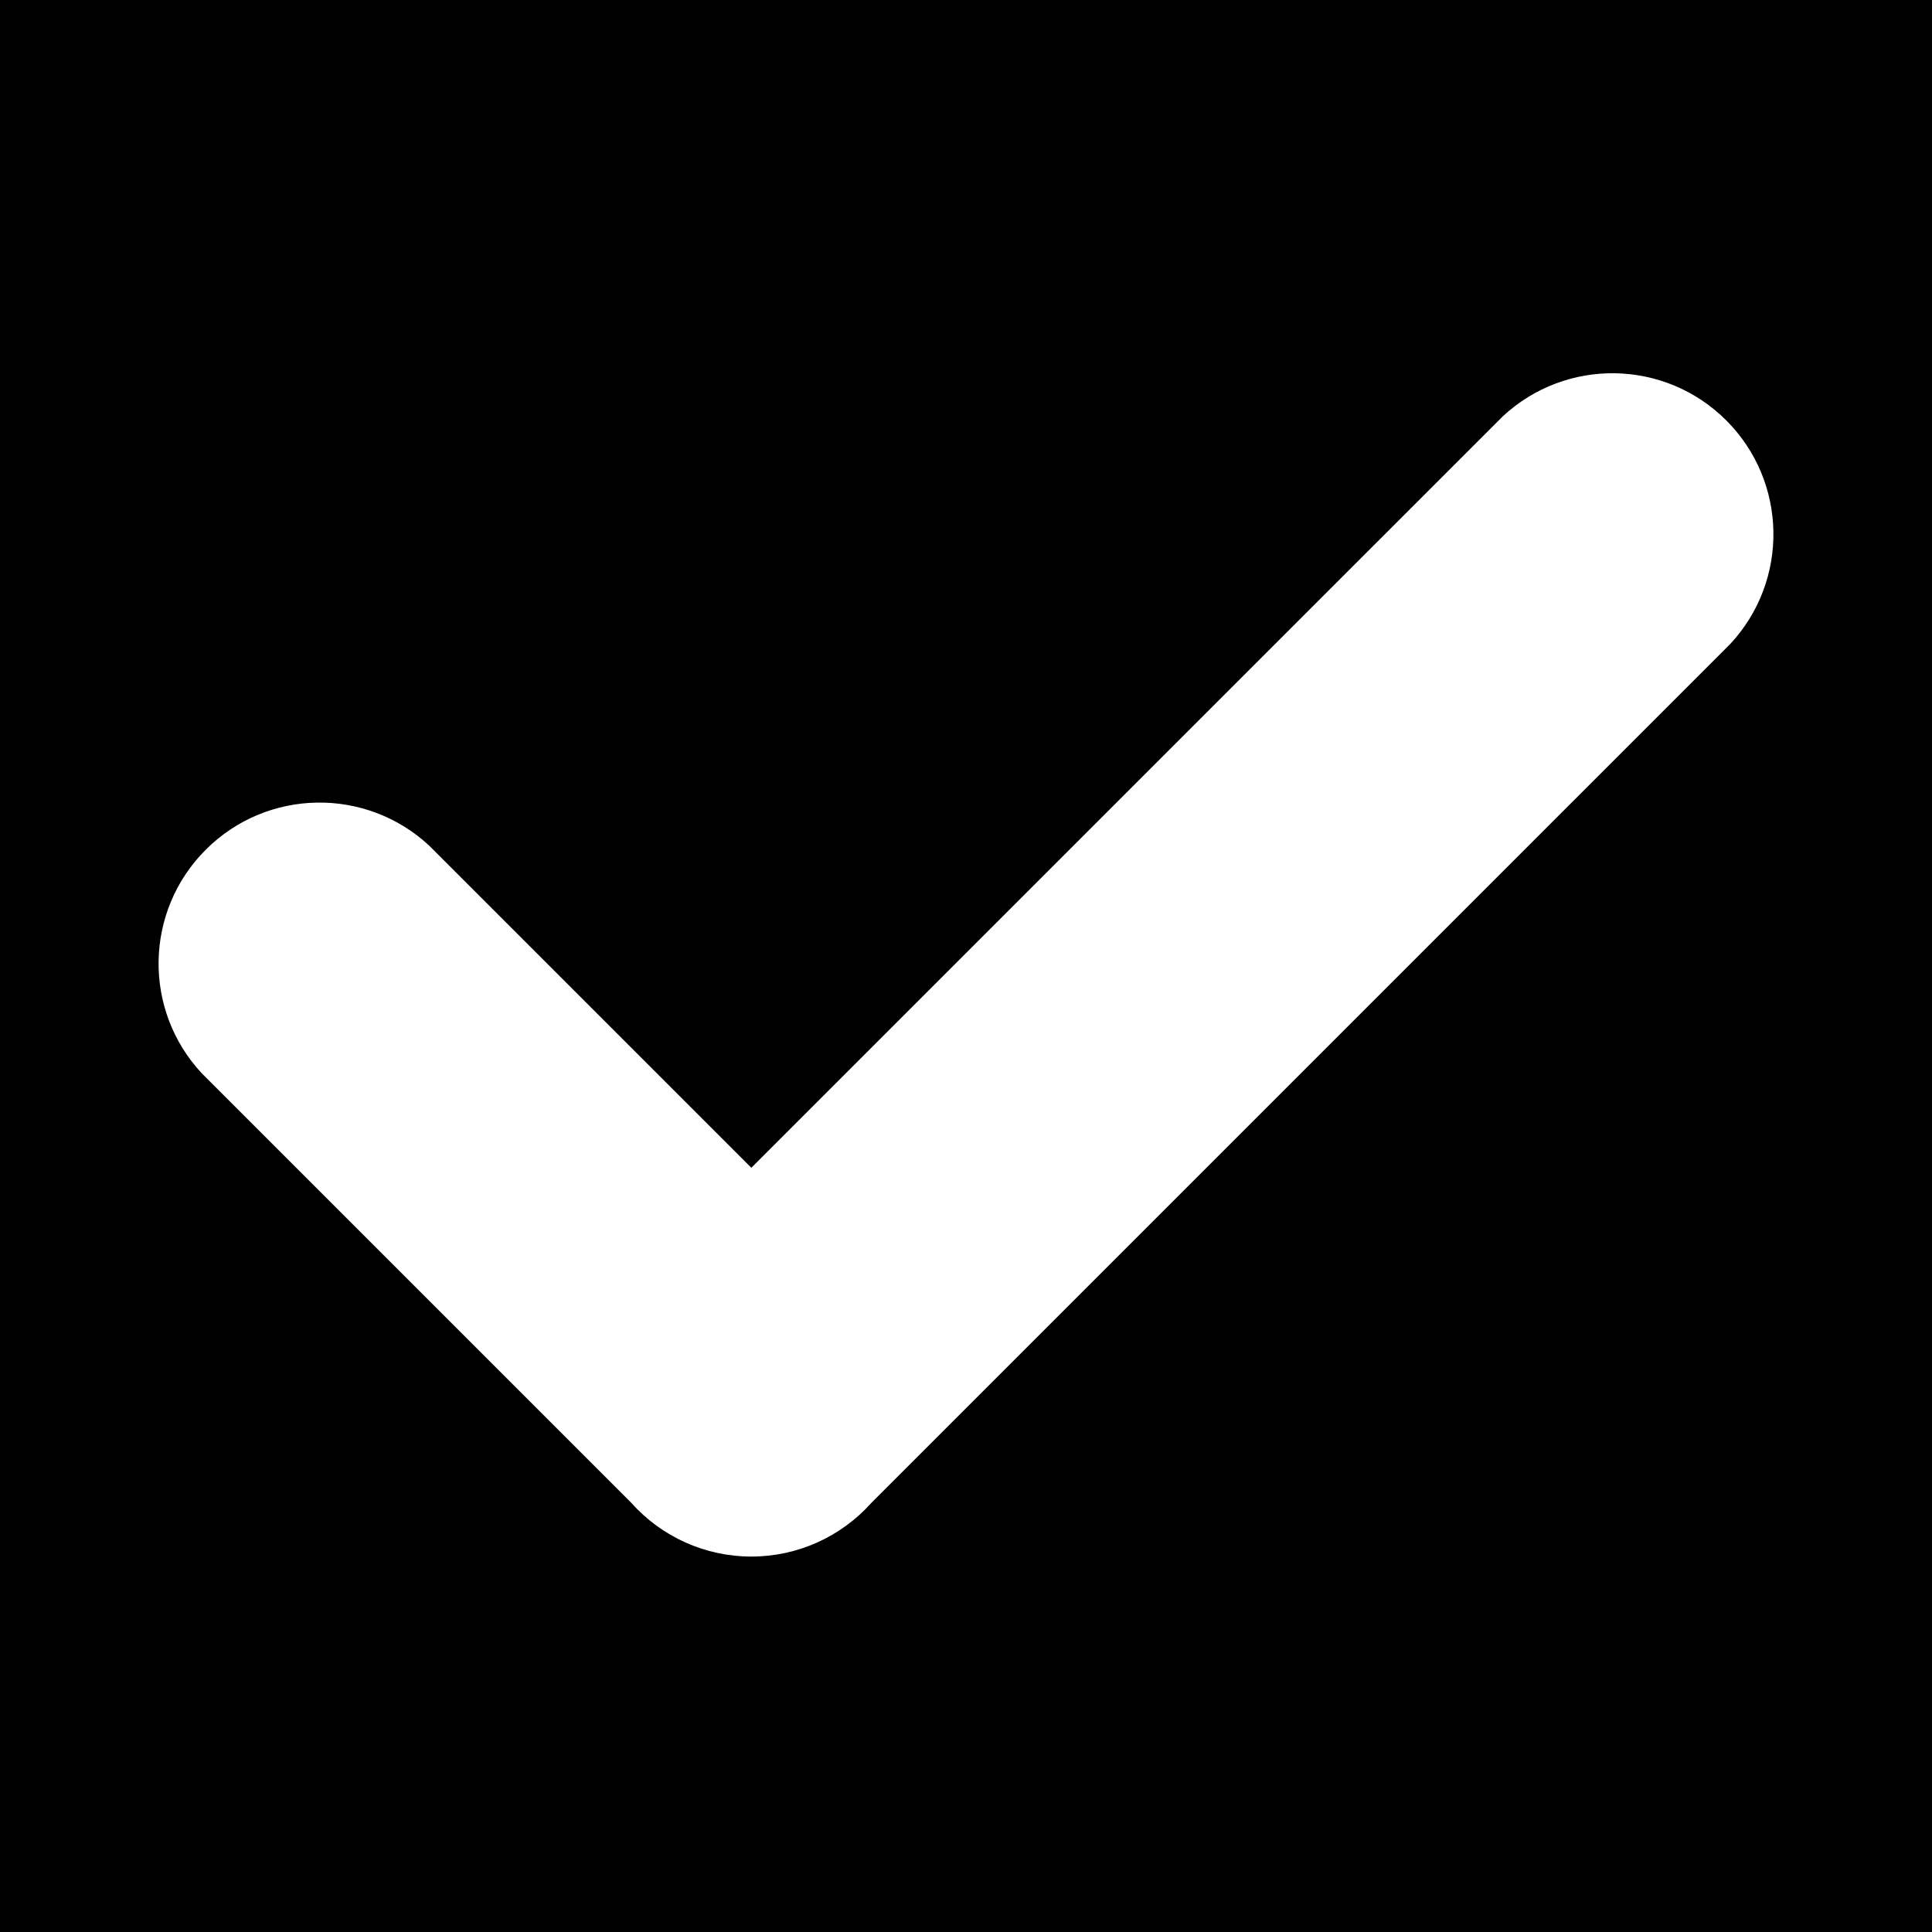
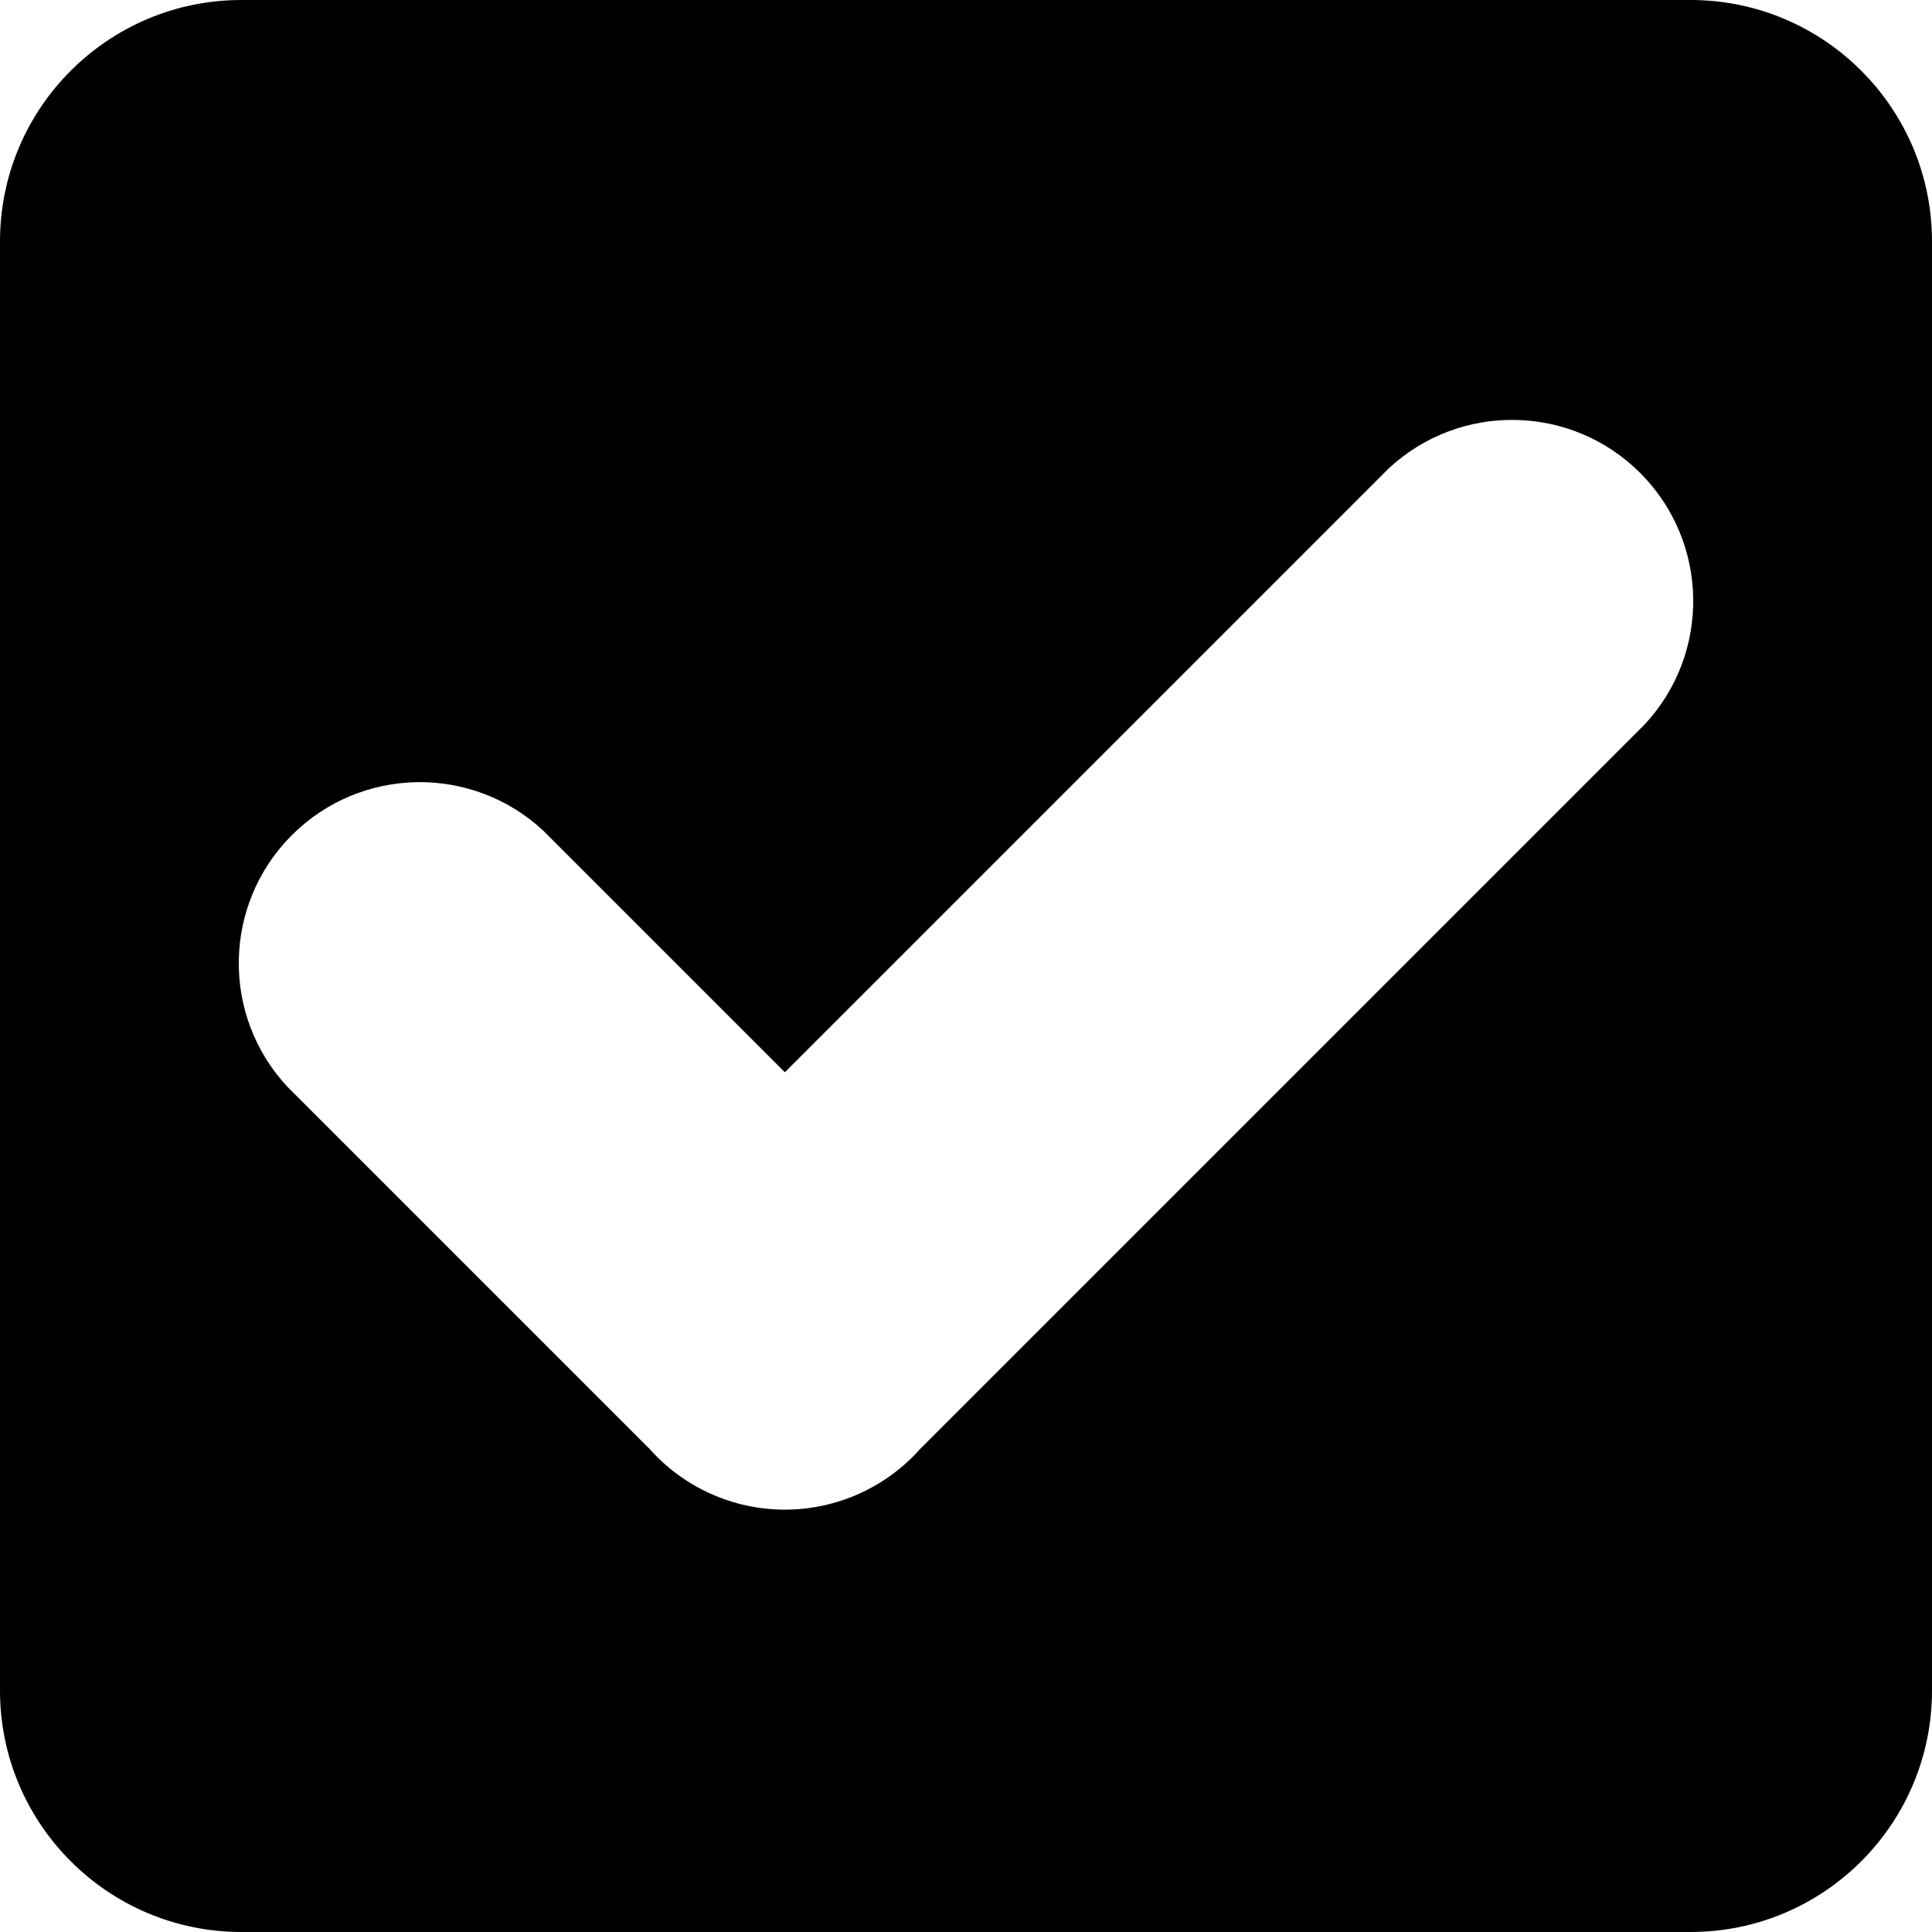
- <svg xmlns="http://www.w3.org/2000/svg" width="18" height="18" viewBox="0 0 18 18">
-   <path d="M 0,0 v 18 h 18 v -18 z            M 7,10.88 l 7,-7 a 1.5,1.5 0 0 1 2.12,2.12            l -8,8 a 1.5,1.5 0 0 1 -2.24,0 l -4,-4 a 1.5,1.5 0 0 1 2.12,-2.12 z" />
+ <svg xmlns="http://www.w3.org/2000/svg" width="16" height="16" viewBox="0 0 16 16">
+   <path d="m 2,0 a 2,2 0 0 0 -2,2 v 12 a 2,2 0 0 0 2,2 h 12 a 2,2 0 0 0 2,-2 v -12 a 2,2 0 0 0 -2,-2 z            m 4.5,8.88 l 5,-5 a 1.5,1.5 0 0 1 2.12,2.12 l -6,6 a 1.5,1.5 0 0 1 -2.24,0 l -3,-3 a 1.5,1.5 0 0 1 2.12,-2.12 z" />
</svg>
